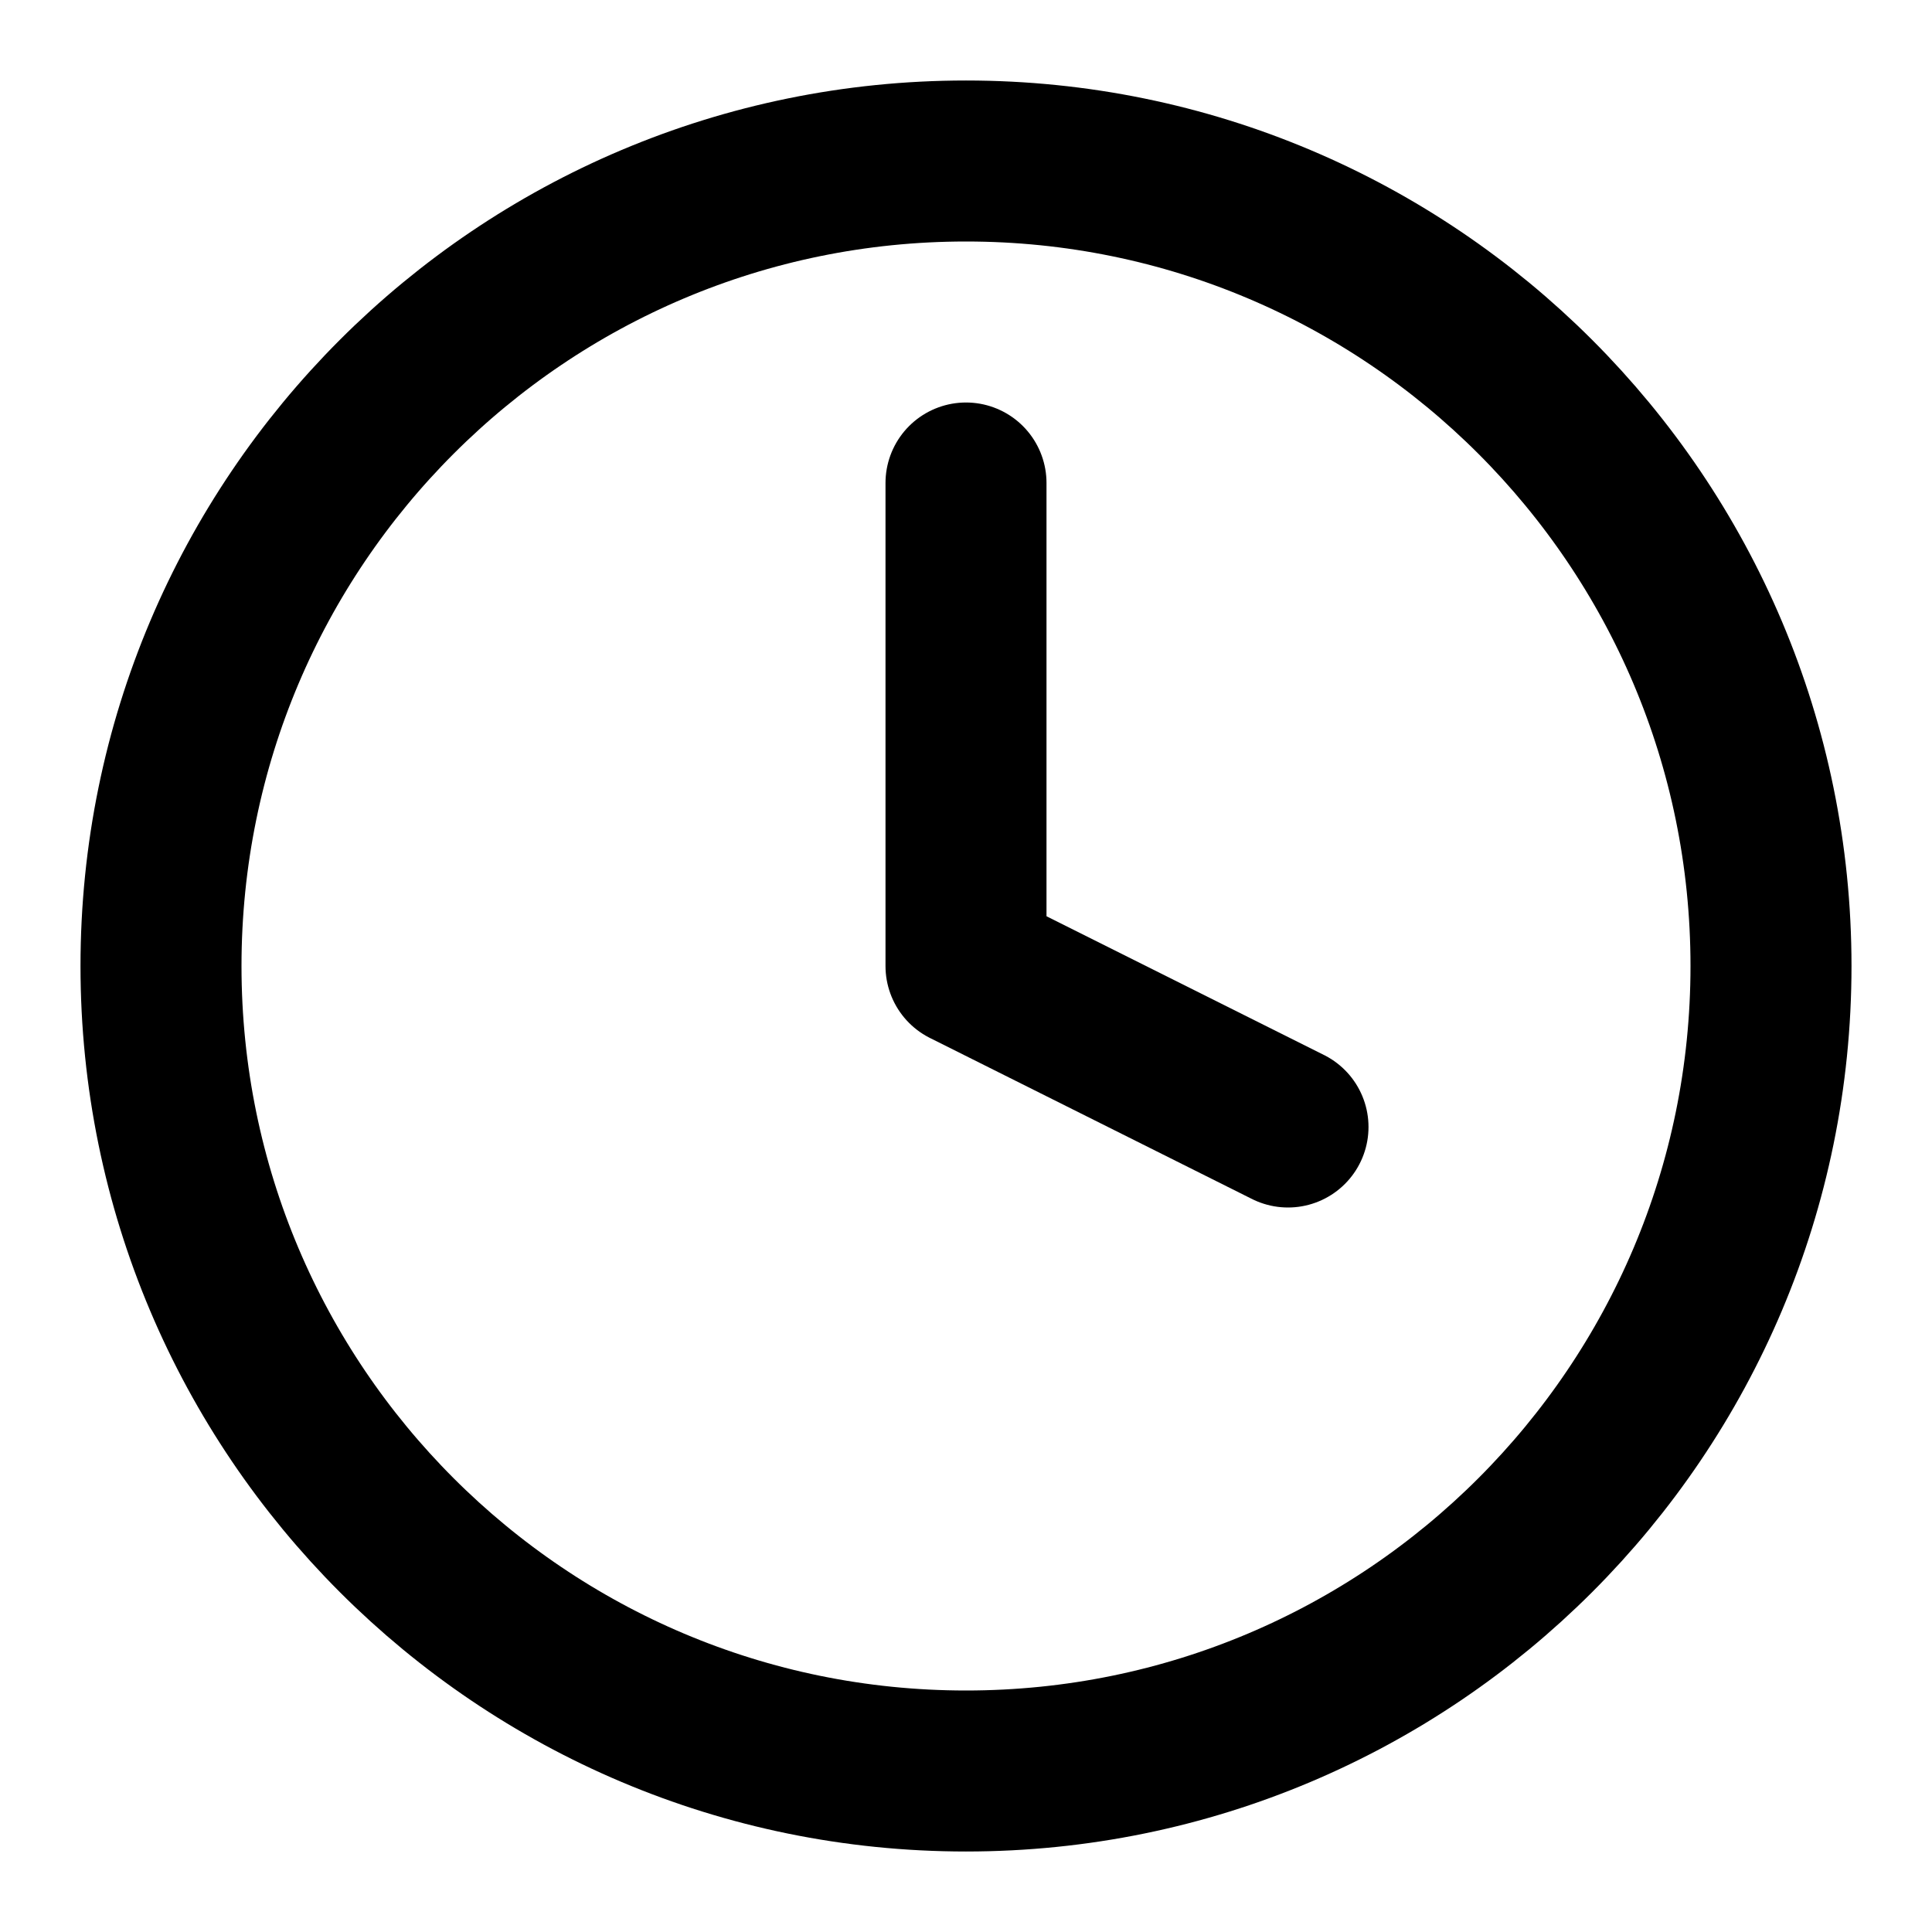
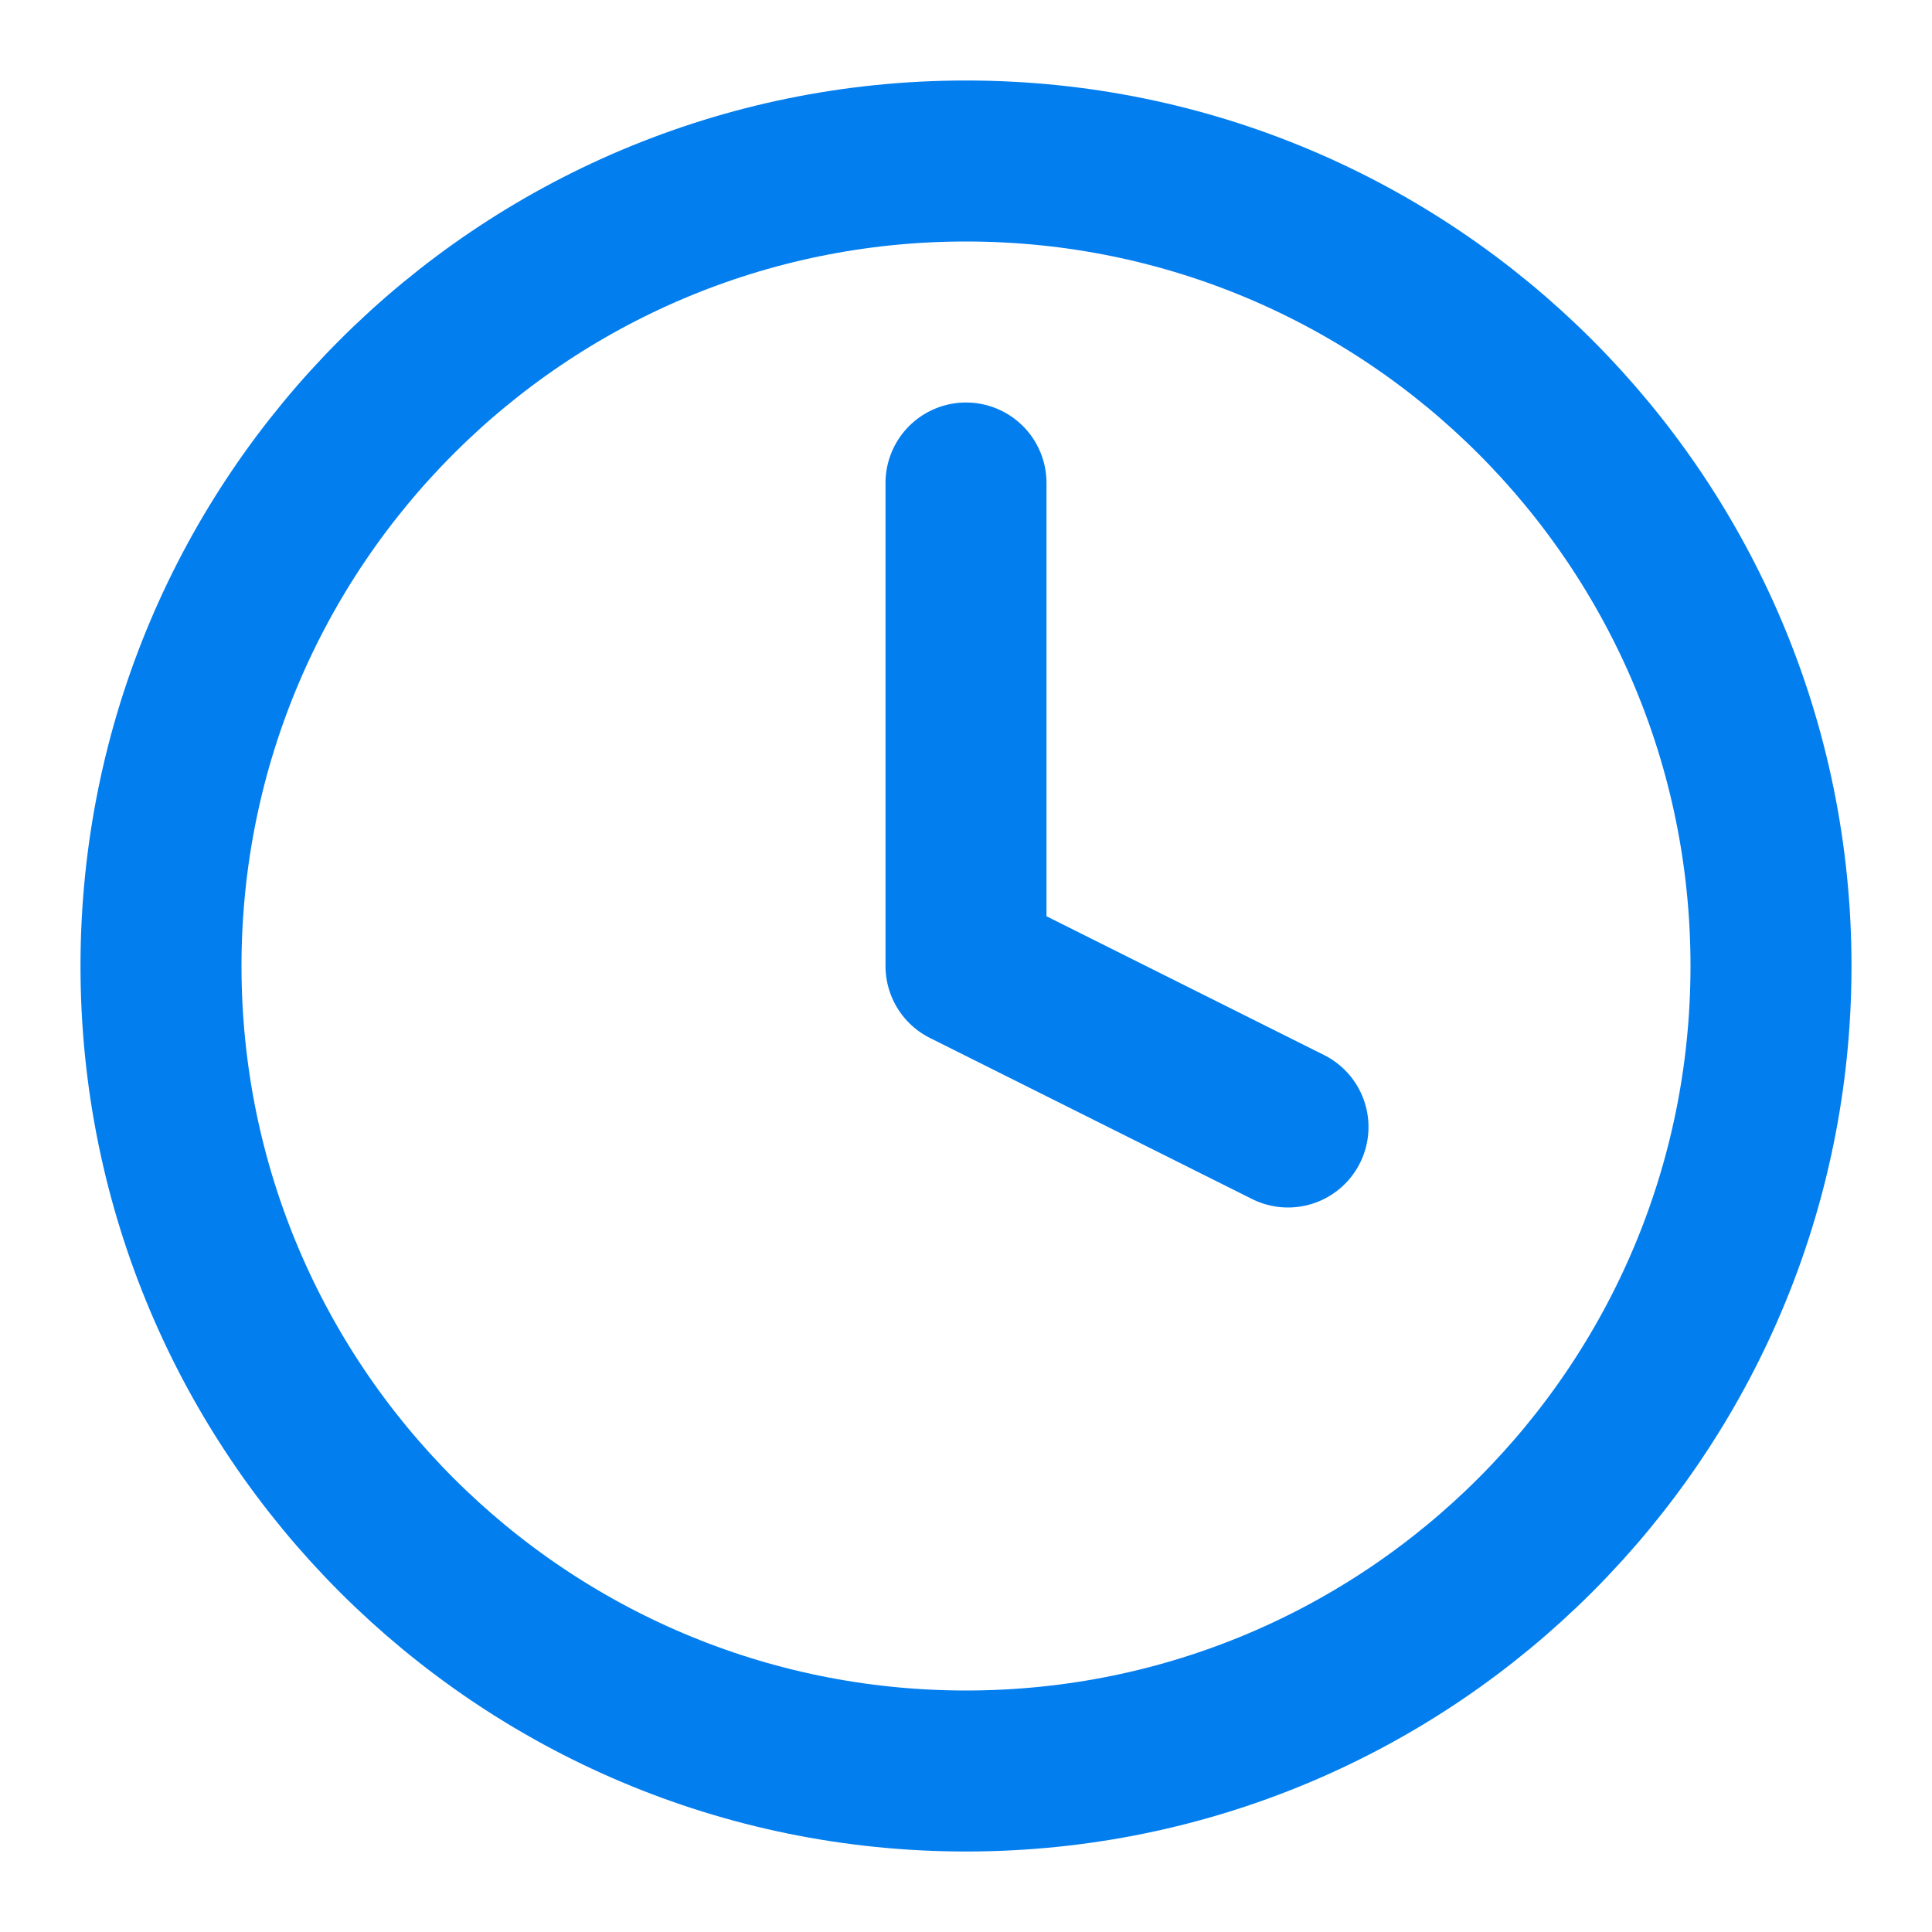
- <svg xmlns="http://www.w3.org/2000/svg" width="24" height="24" viewBox="0 0 24 24" fill="none" stroke="currentColor" stroke-width="2" stroke-linecap="round" stroke-linejoin="round" class="feather feather-clock">
+ <svg xmlns="http://www.w3.org/2000/svg" width="24" height="24" viewBox="0 0 24 24" fill="none" stroke="#037eef" stroke-width="2" stroke-linecap="round" stroke-linejoin="round" class="feather feather-clock">
  <circle cx="12" cy="12" r="10" />
  <polyline points="12 6 12 12 16 14" />
</svg>
